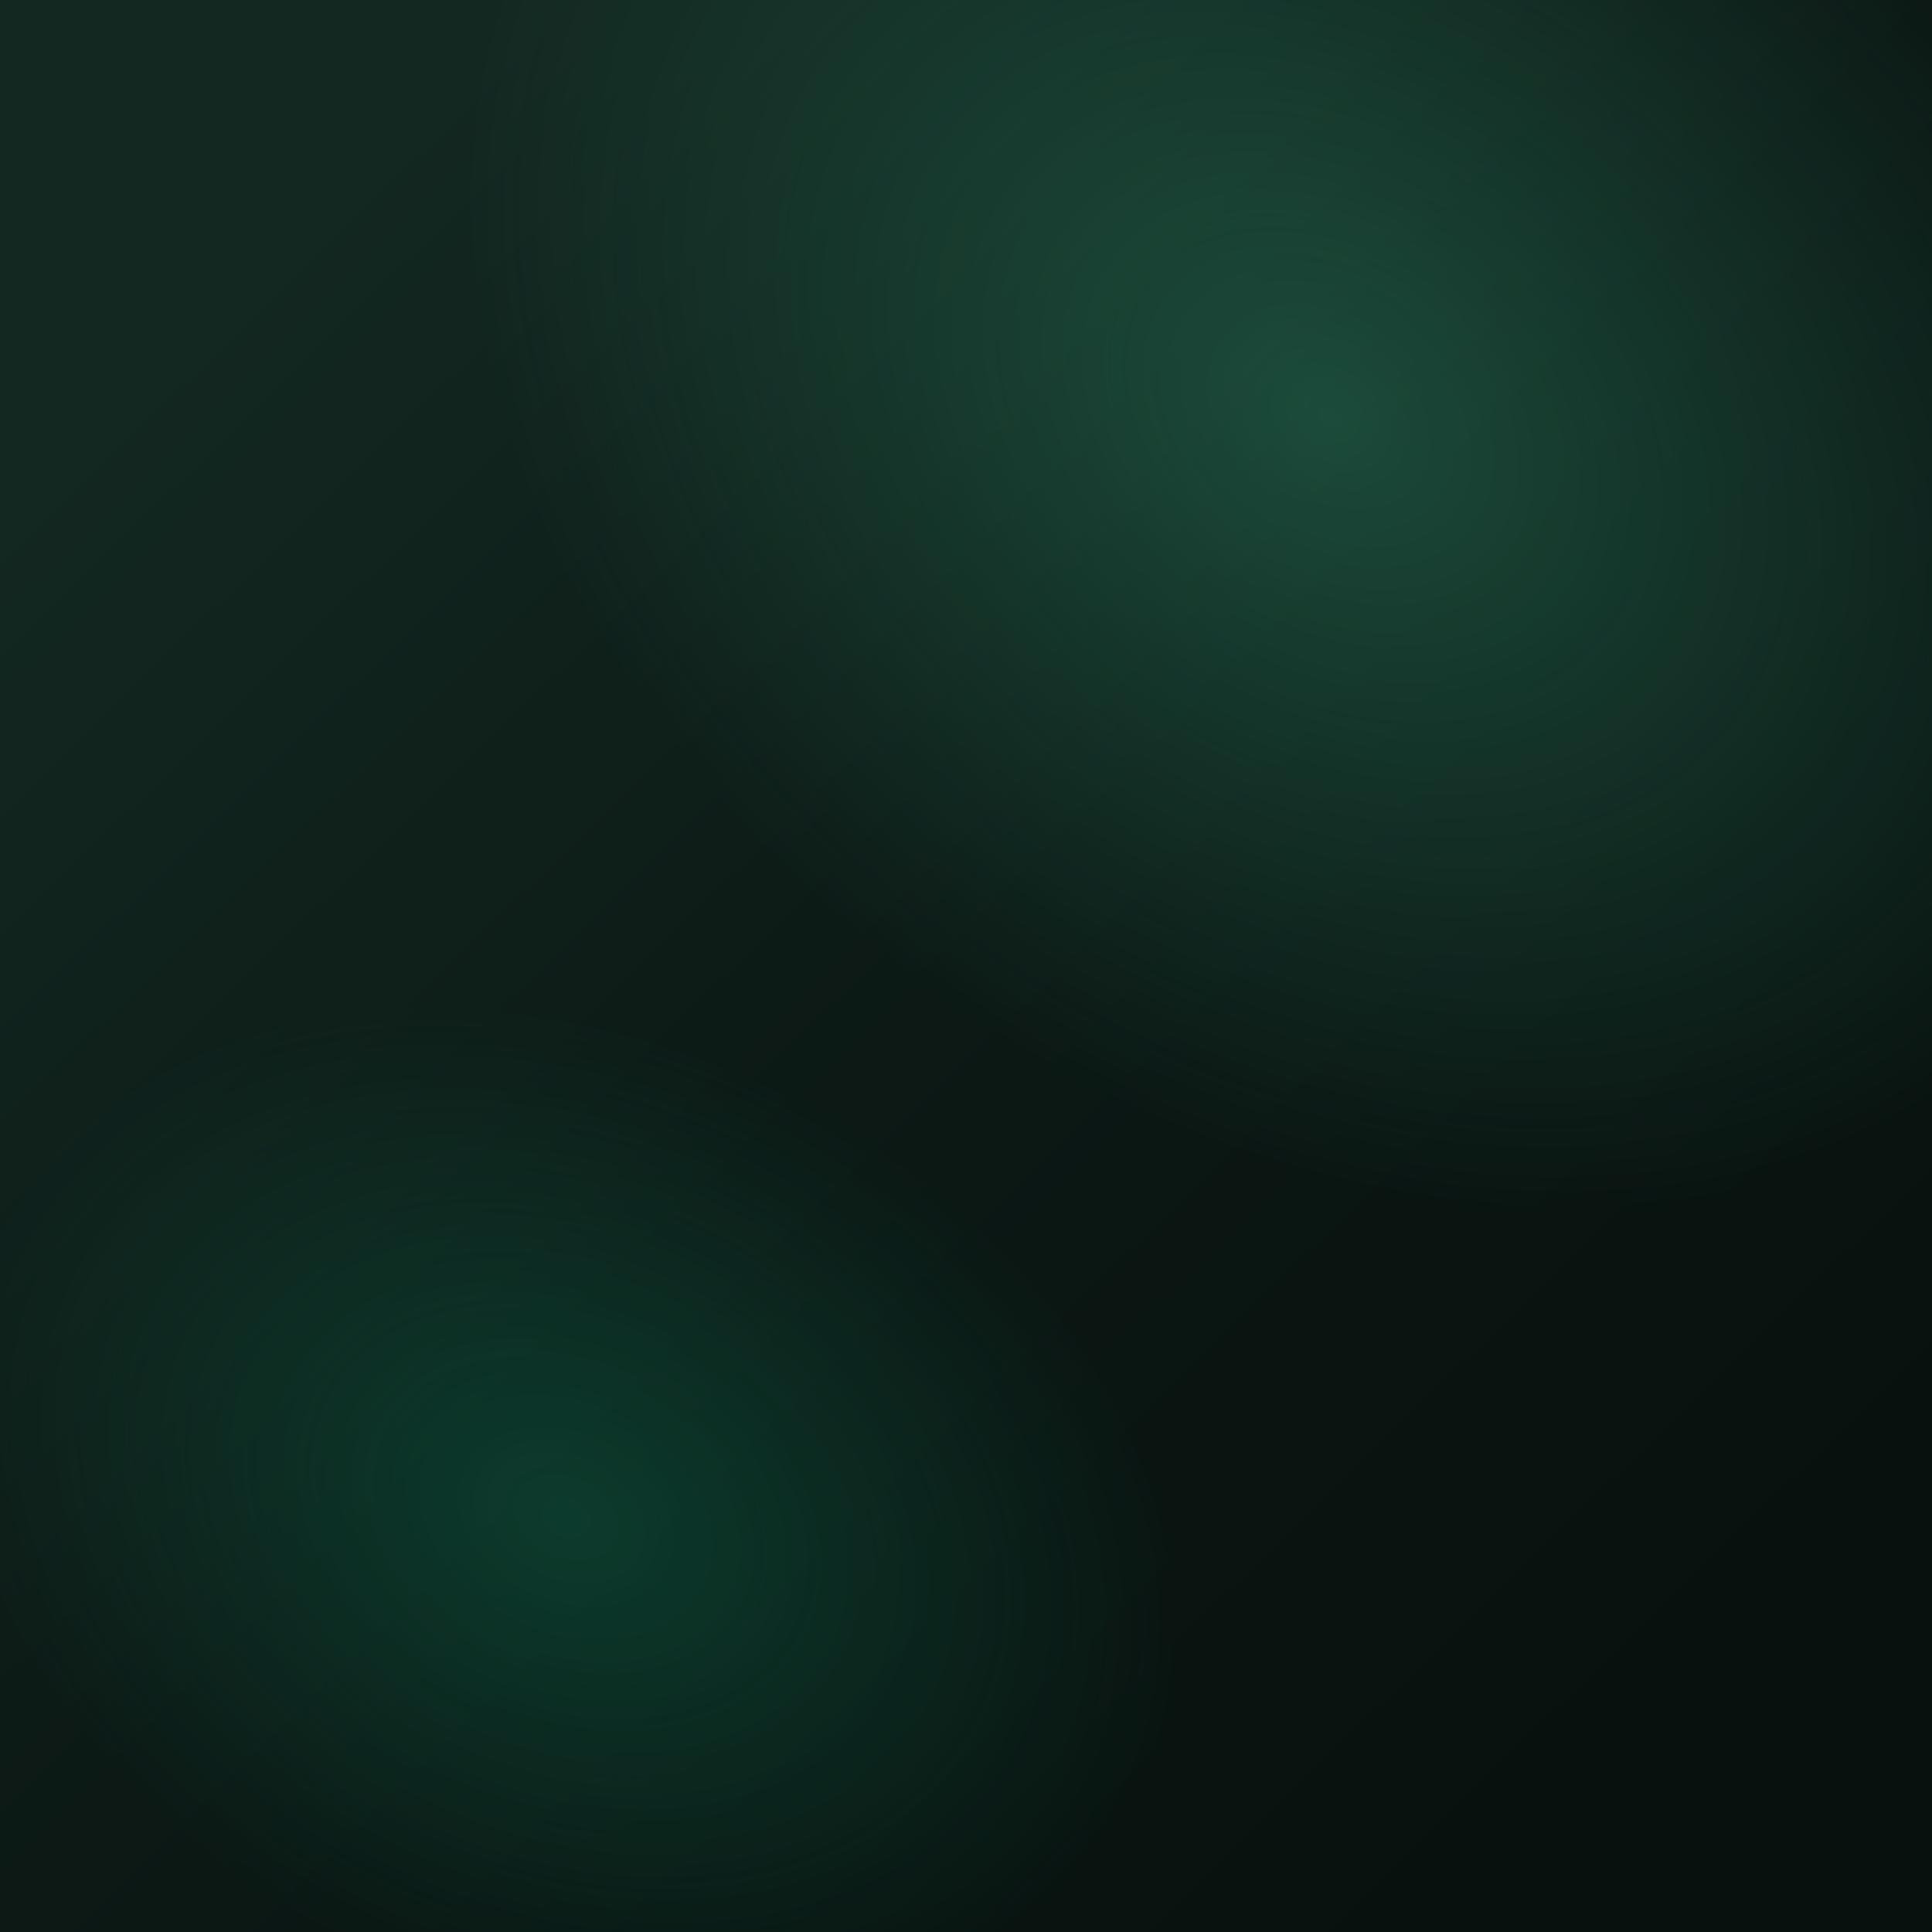
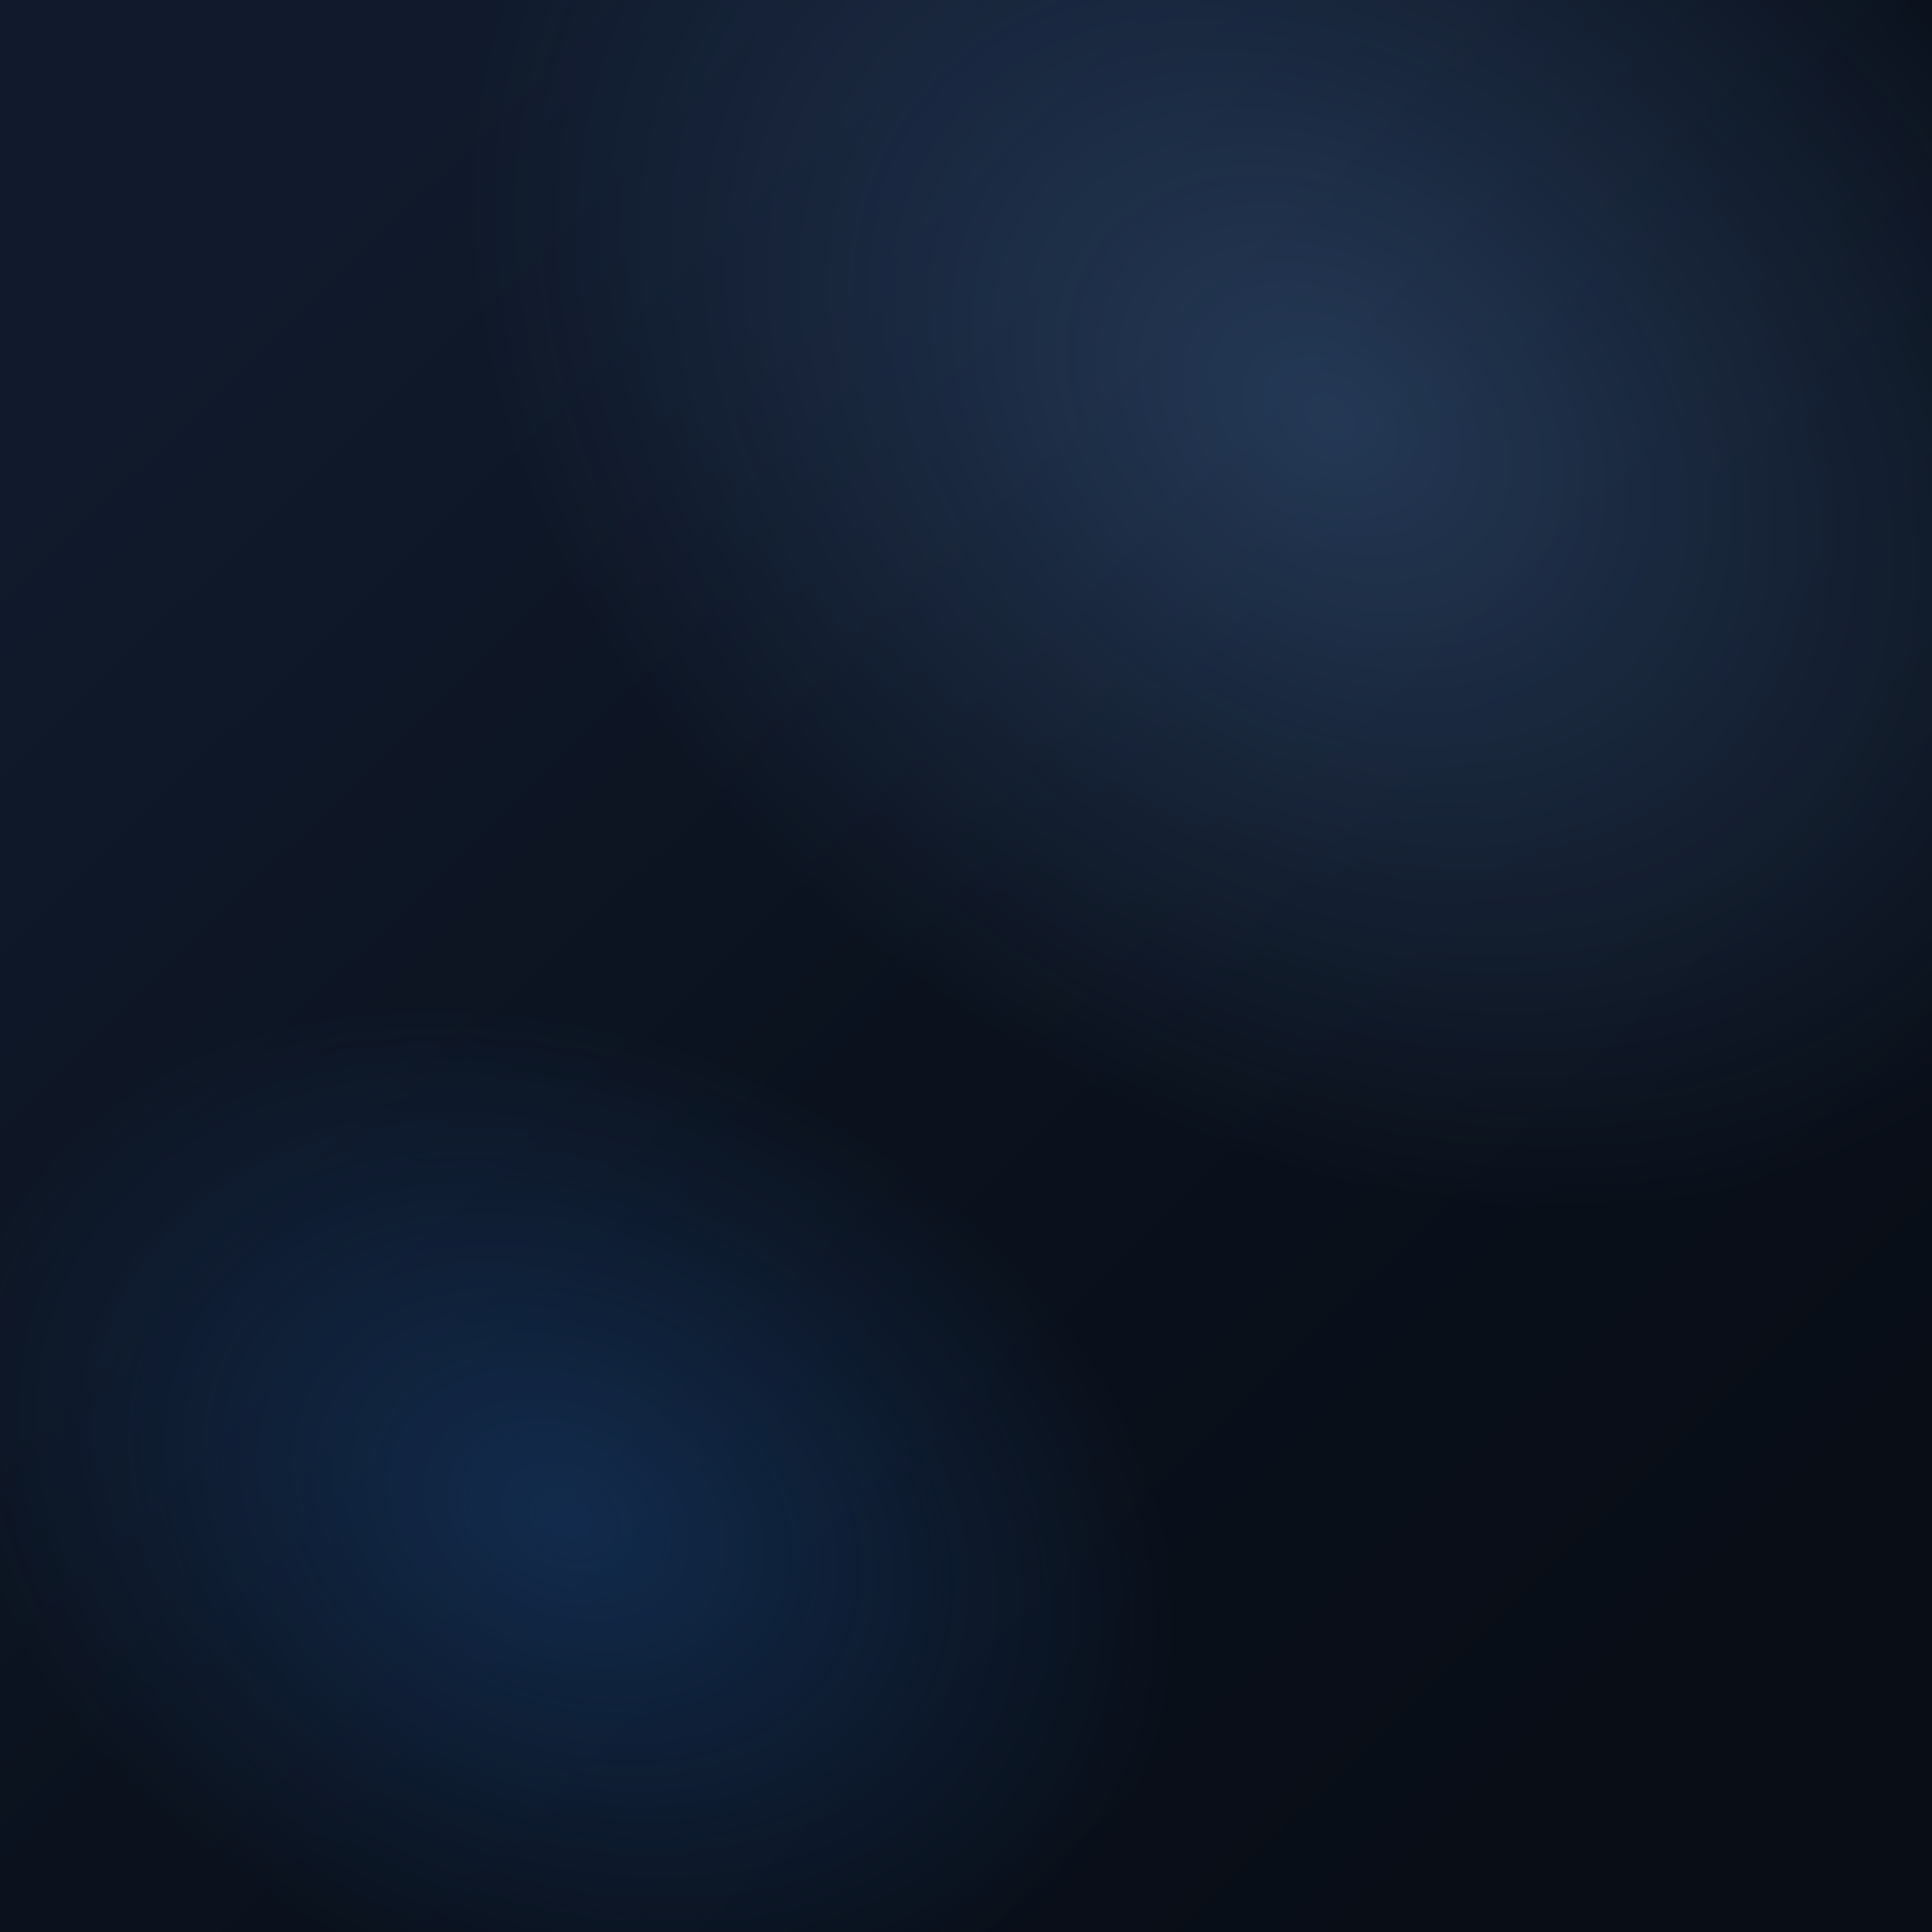
<svg xmlns="http://www.w3.org/2000/svg" width="1024" height="1024" viewBox="0 0 1024 1024" fill="none">
  <defs>
    <linearGradient id="bg" x1="146" y1="132" x2="886" y2="892" gradientUnits="userSpaceOnUse">
-       <stop stop-color="#132821" />
-       <stop offset="0.5" stop-color="#0C1915" />
-       <stop offset="1" stop-color="#08110E" />
+       <stop stop-color="#101A2C" />
+       <stop offset="0.5" stop-color="#0B121E" />
+       <stop offset="1" stop-color="#080D16" />
    </linearGradient>
    <radialGradient id="glowA" cx="0" cy="0" r="1" gradientUnits="userSpaceOnUse" gradientTransform="translate(704 222) rotate(126.562) scale(370.502 500.487)">
-       <stop stop-color="#49E2AC" stop-opacity="0.24" />
-       <stop offset="1" stop-color="#49E2AC" stop-opacity="0" />
+       <stop stop-color="#71AEFF" stop-opacity="0.24" />
+       <stop offset="1" stop-color="#71AEFF" stop-opacity="0" />
    </radialGradient>
    <radialGradient id="glowB" cx="0" cy="0" r="1" gradientUnits="userSpaceOnUse" gradientTransform="translate(302 804) rotate(26.013) scale(337.753 253.75)">
-       <stop stop-color="#0D6C50" stop-opacity="0.42" />
-       <stop offset="1" stop-color="#0D6C50" stop-opacity="0" />
+       <stop stop-color="#1C4F8F" stop-opacity="0.42" />
+       <stop offset="1" stop-color="#1C4F8F" stop-opacity="0" />
    </radialGradient>
  </defs>
  <rect width="1024" height="1024" fill="url(#bg)" />
  <rect width="1024" height="1024" fill="url(#glowA)" />
  <rect width="1024" height="1024" fill="url(#glowB)" />
</svg>
